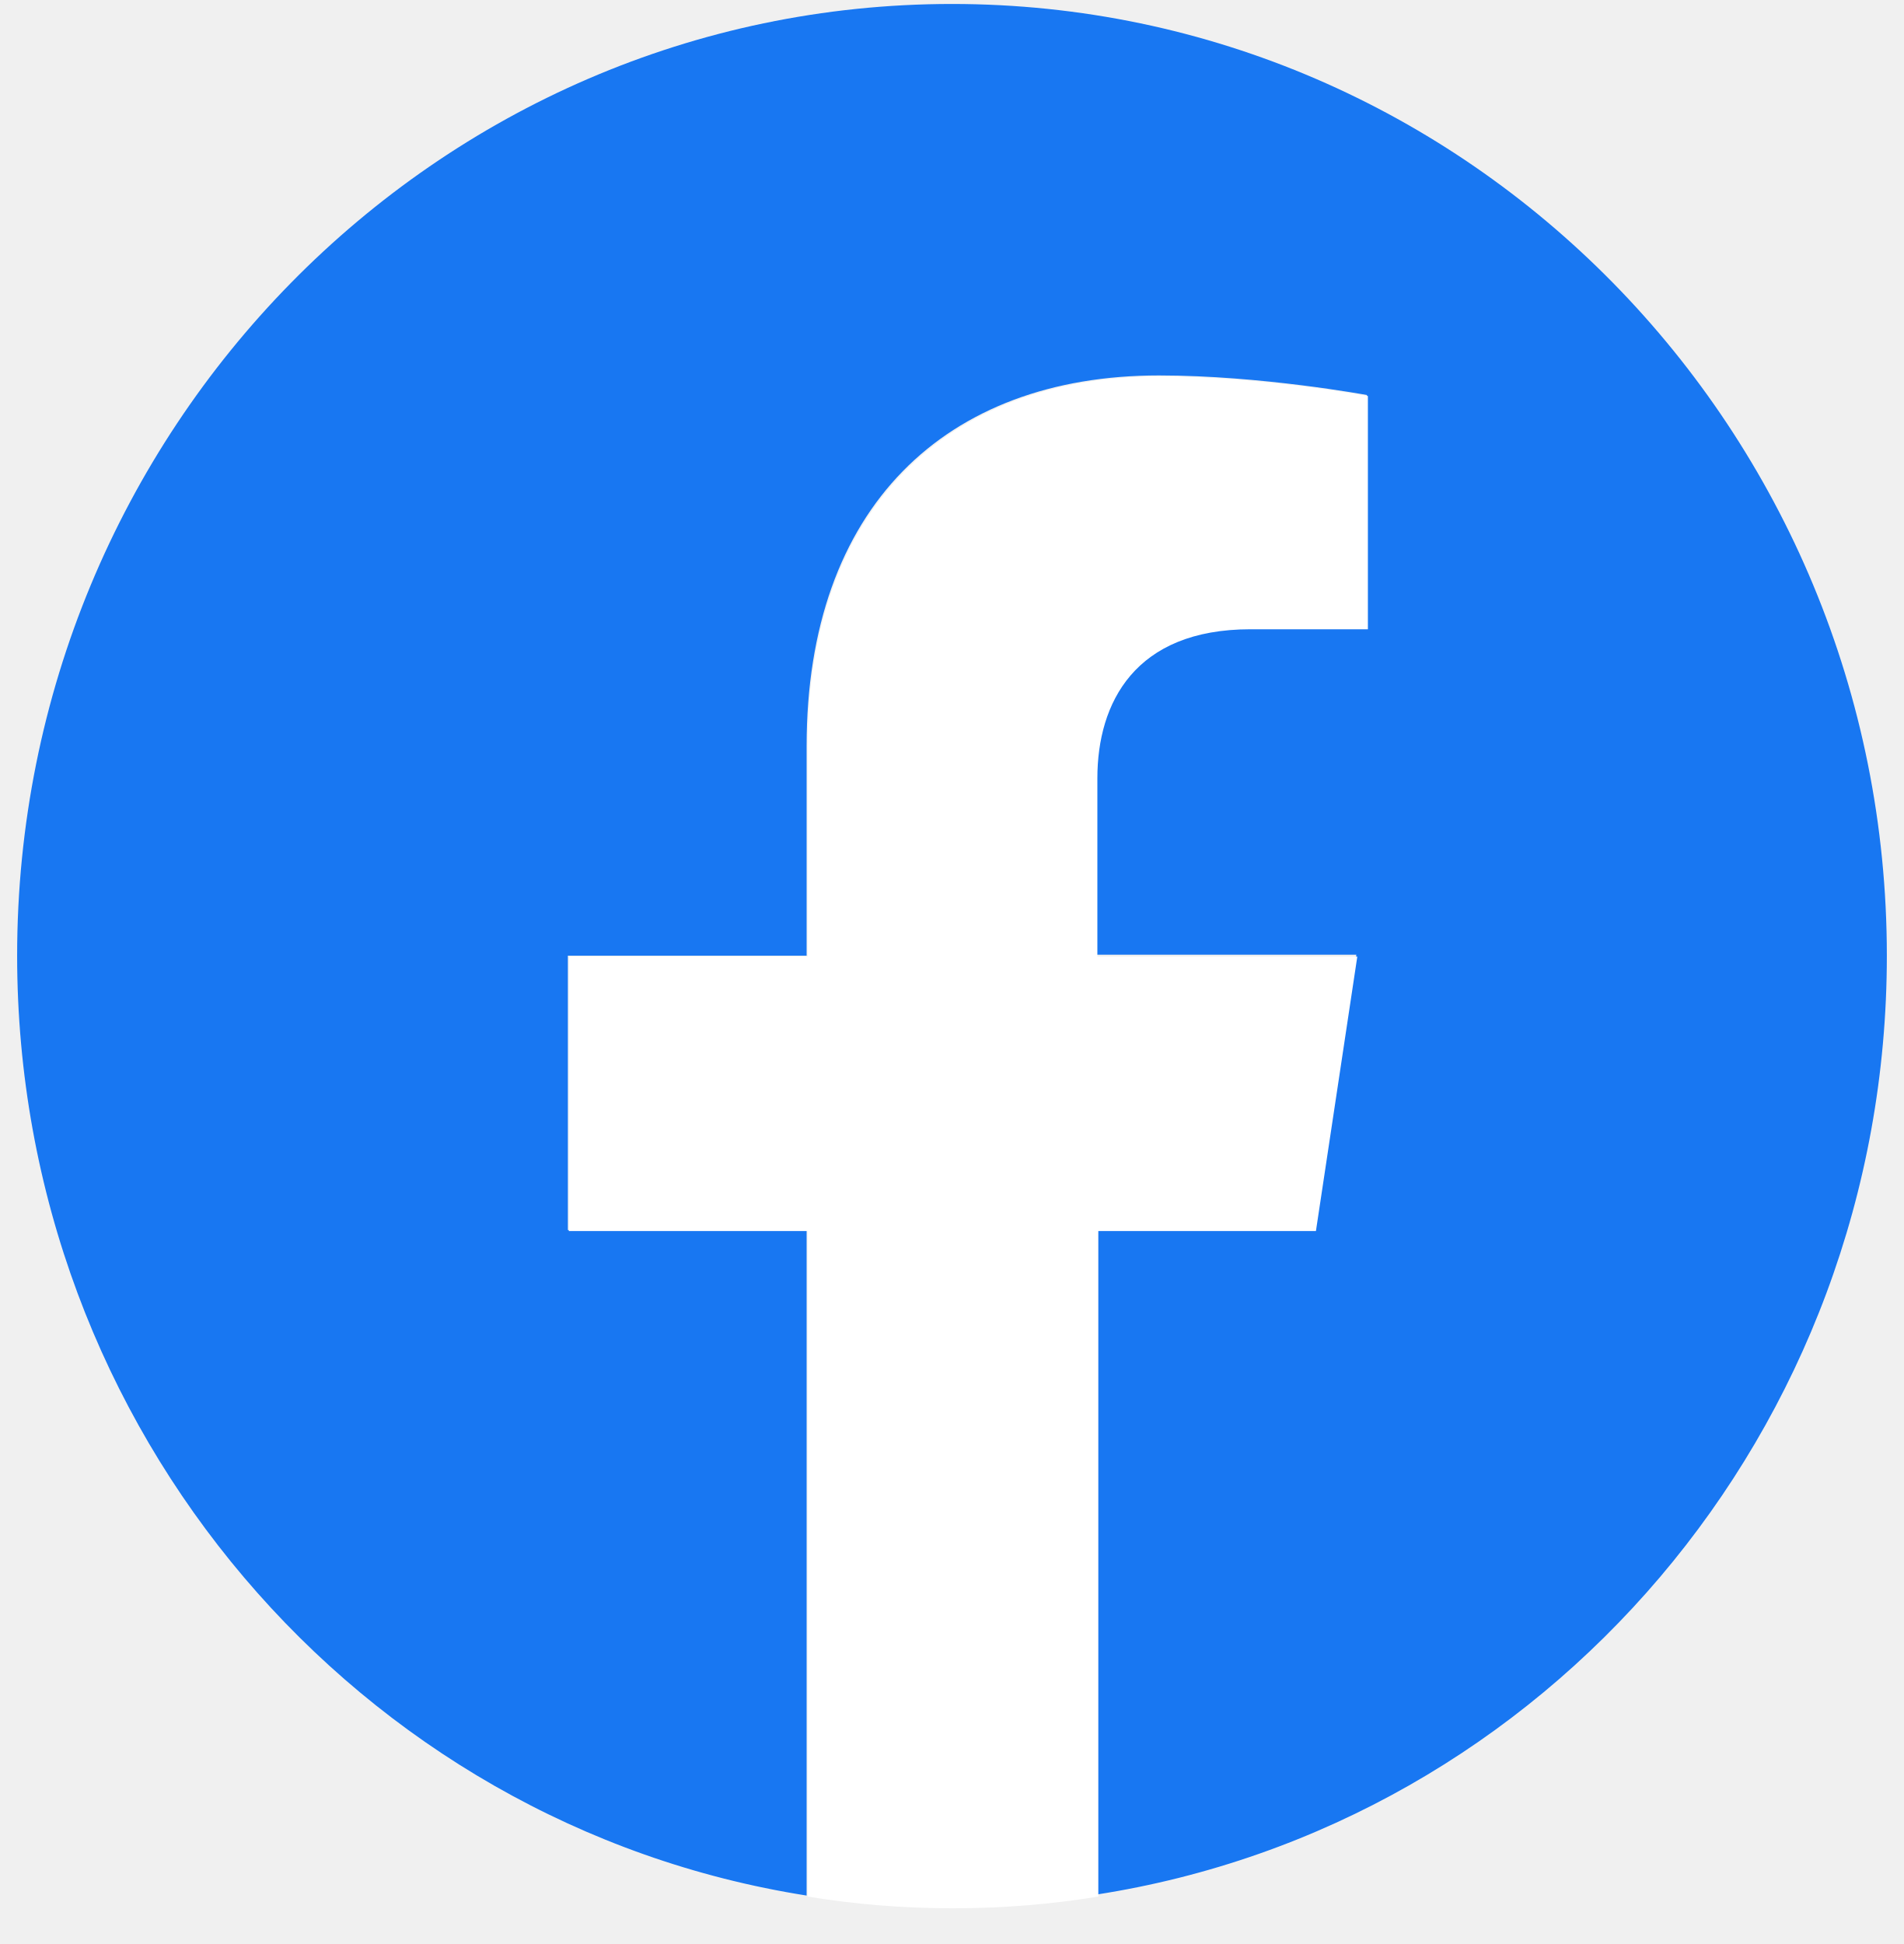
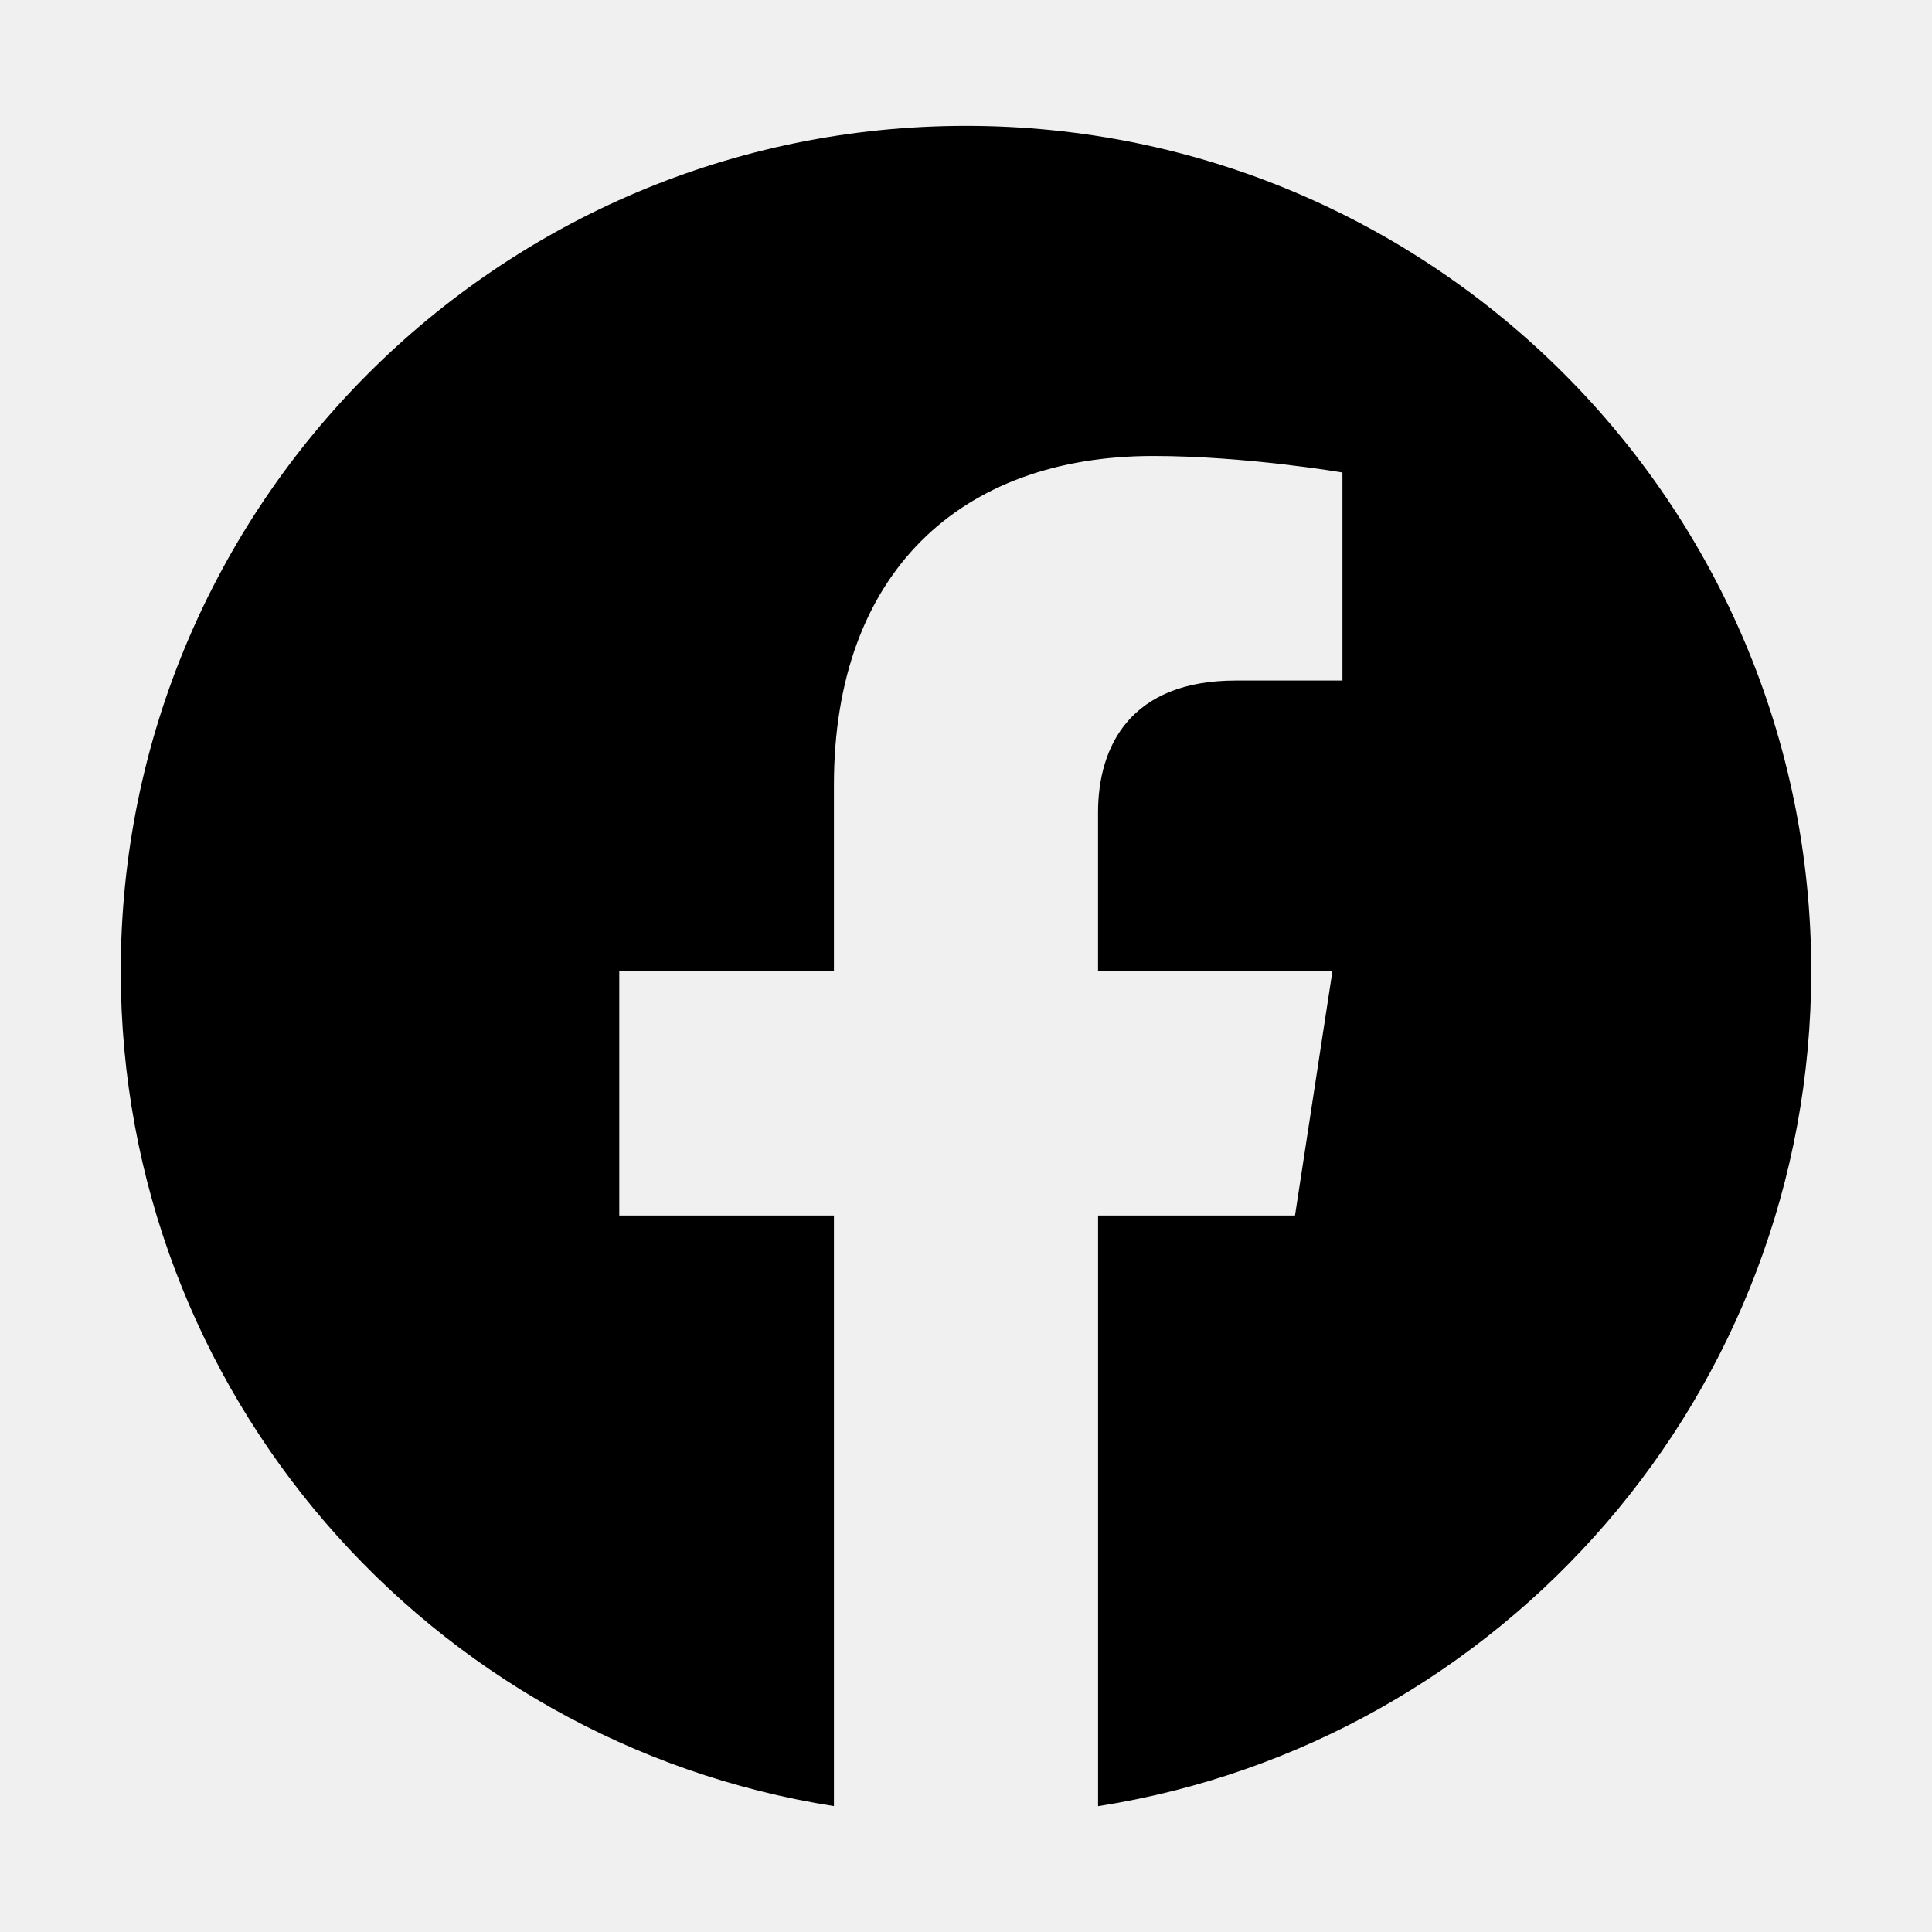
- <svg xmlns="http://www.w3.org/2000/svg" width="48" height="49" viewBox="0 0 48 49" fill="none">
-   <path d="M47.568 24.088C47.568 10.846 37.01 0.1 24 0.1C10.991 0.1 0.432 10.846 0.432 24.088C0.432 36.069 9.049 46 20.335 47.779V31.005H14.316V24.088H20.335V18.801C20.335 12.798 23.83 9.463 29.218 9.463C31.791 9.463 34.461 9.957 34.461 9.957V15.812H31.5C28.563 15.812 27.641 17.689 27.641 19.567V24.063H34.194L33.15 30.98H27.641V47.754C38.951 46 47.568 36.069 47.568 24.088Z" fill="#1877F2" />
-   <path d="M33.175 31.029L34.218 24.112H27.665V19.616C27.665 17.714 28.611 15.861 31.524 15.861H34.485V9.982C34.485 9.982 31.815 9.488 29.242 9.488C23.854 9.488 20.359 12.823 20.359 18.826V24.112H14.34V31.029H20.359V47.804C21.549 48.001 22.786 48.1 24.024 48.1C25.262 48.1 26.5 48.001 27.689 47.804V31.029H33.175Z" fill="white" />
+ <svg xmlns="http://www.w3.org/2000/svg" class="ionicon" viewBox="0 0 512 512">
+   <path d="M480 257.35c0-123.7-100.3-224-224-224s-224 100.3-224 224c0 111.8 81.9 204.47 189 221.29V322.12h-56.89v-64.77H221V208c0-56.13 33.45-87.16 84.61-87.16 24.51 0 50.15 4.38 50.15 4.38v55.13H327.5c-27.81 0-36.51 17.26-36.51 35v42h62.12l-9.92 64.77H291v156.54c107.1-16.81 189-109.48 189-221.31z" fill-rule="evenodd" />
</svg>
